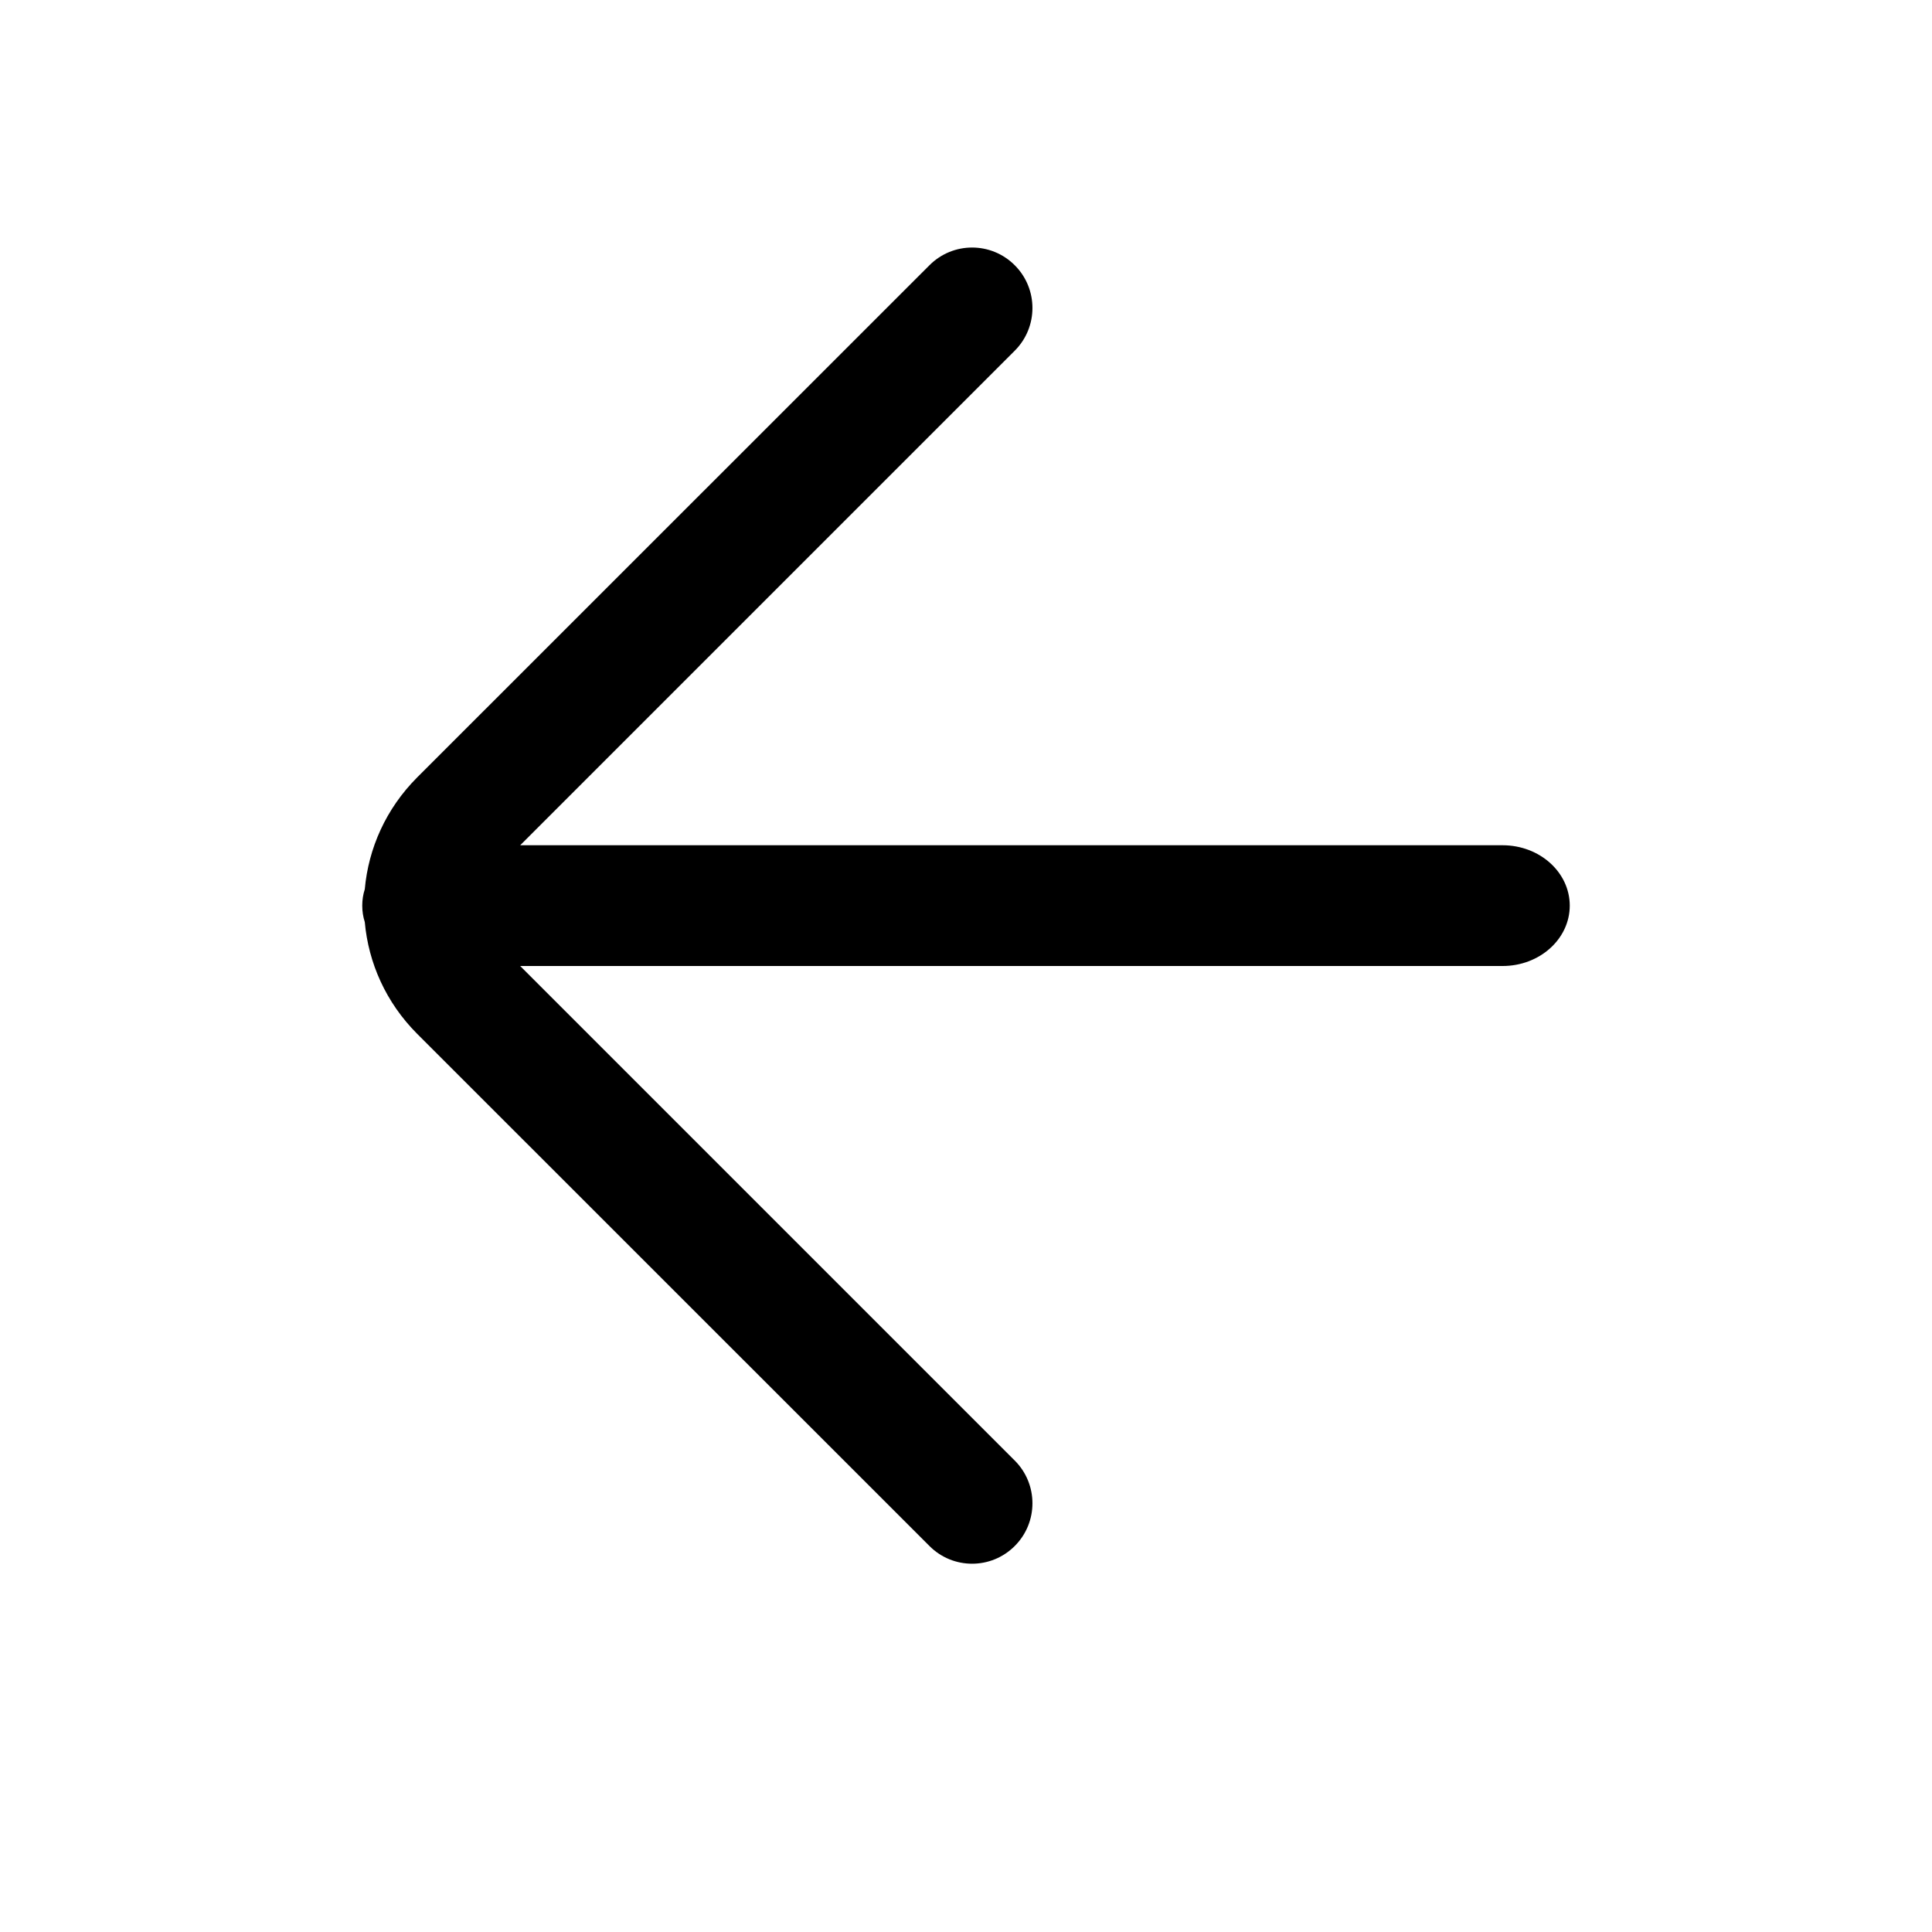
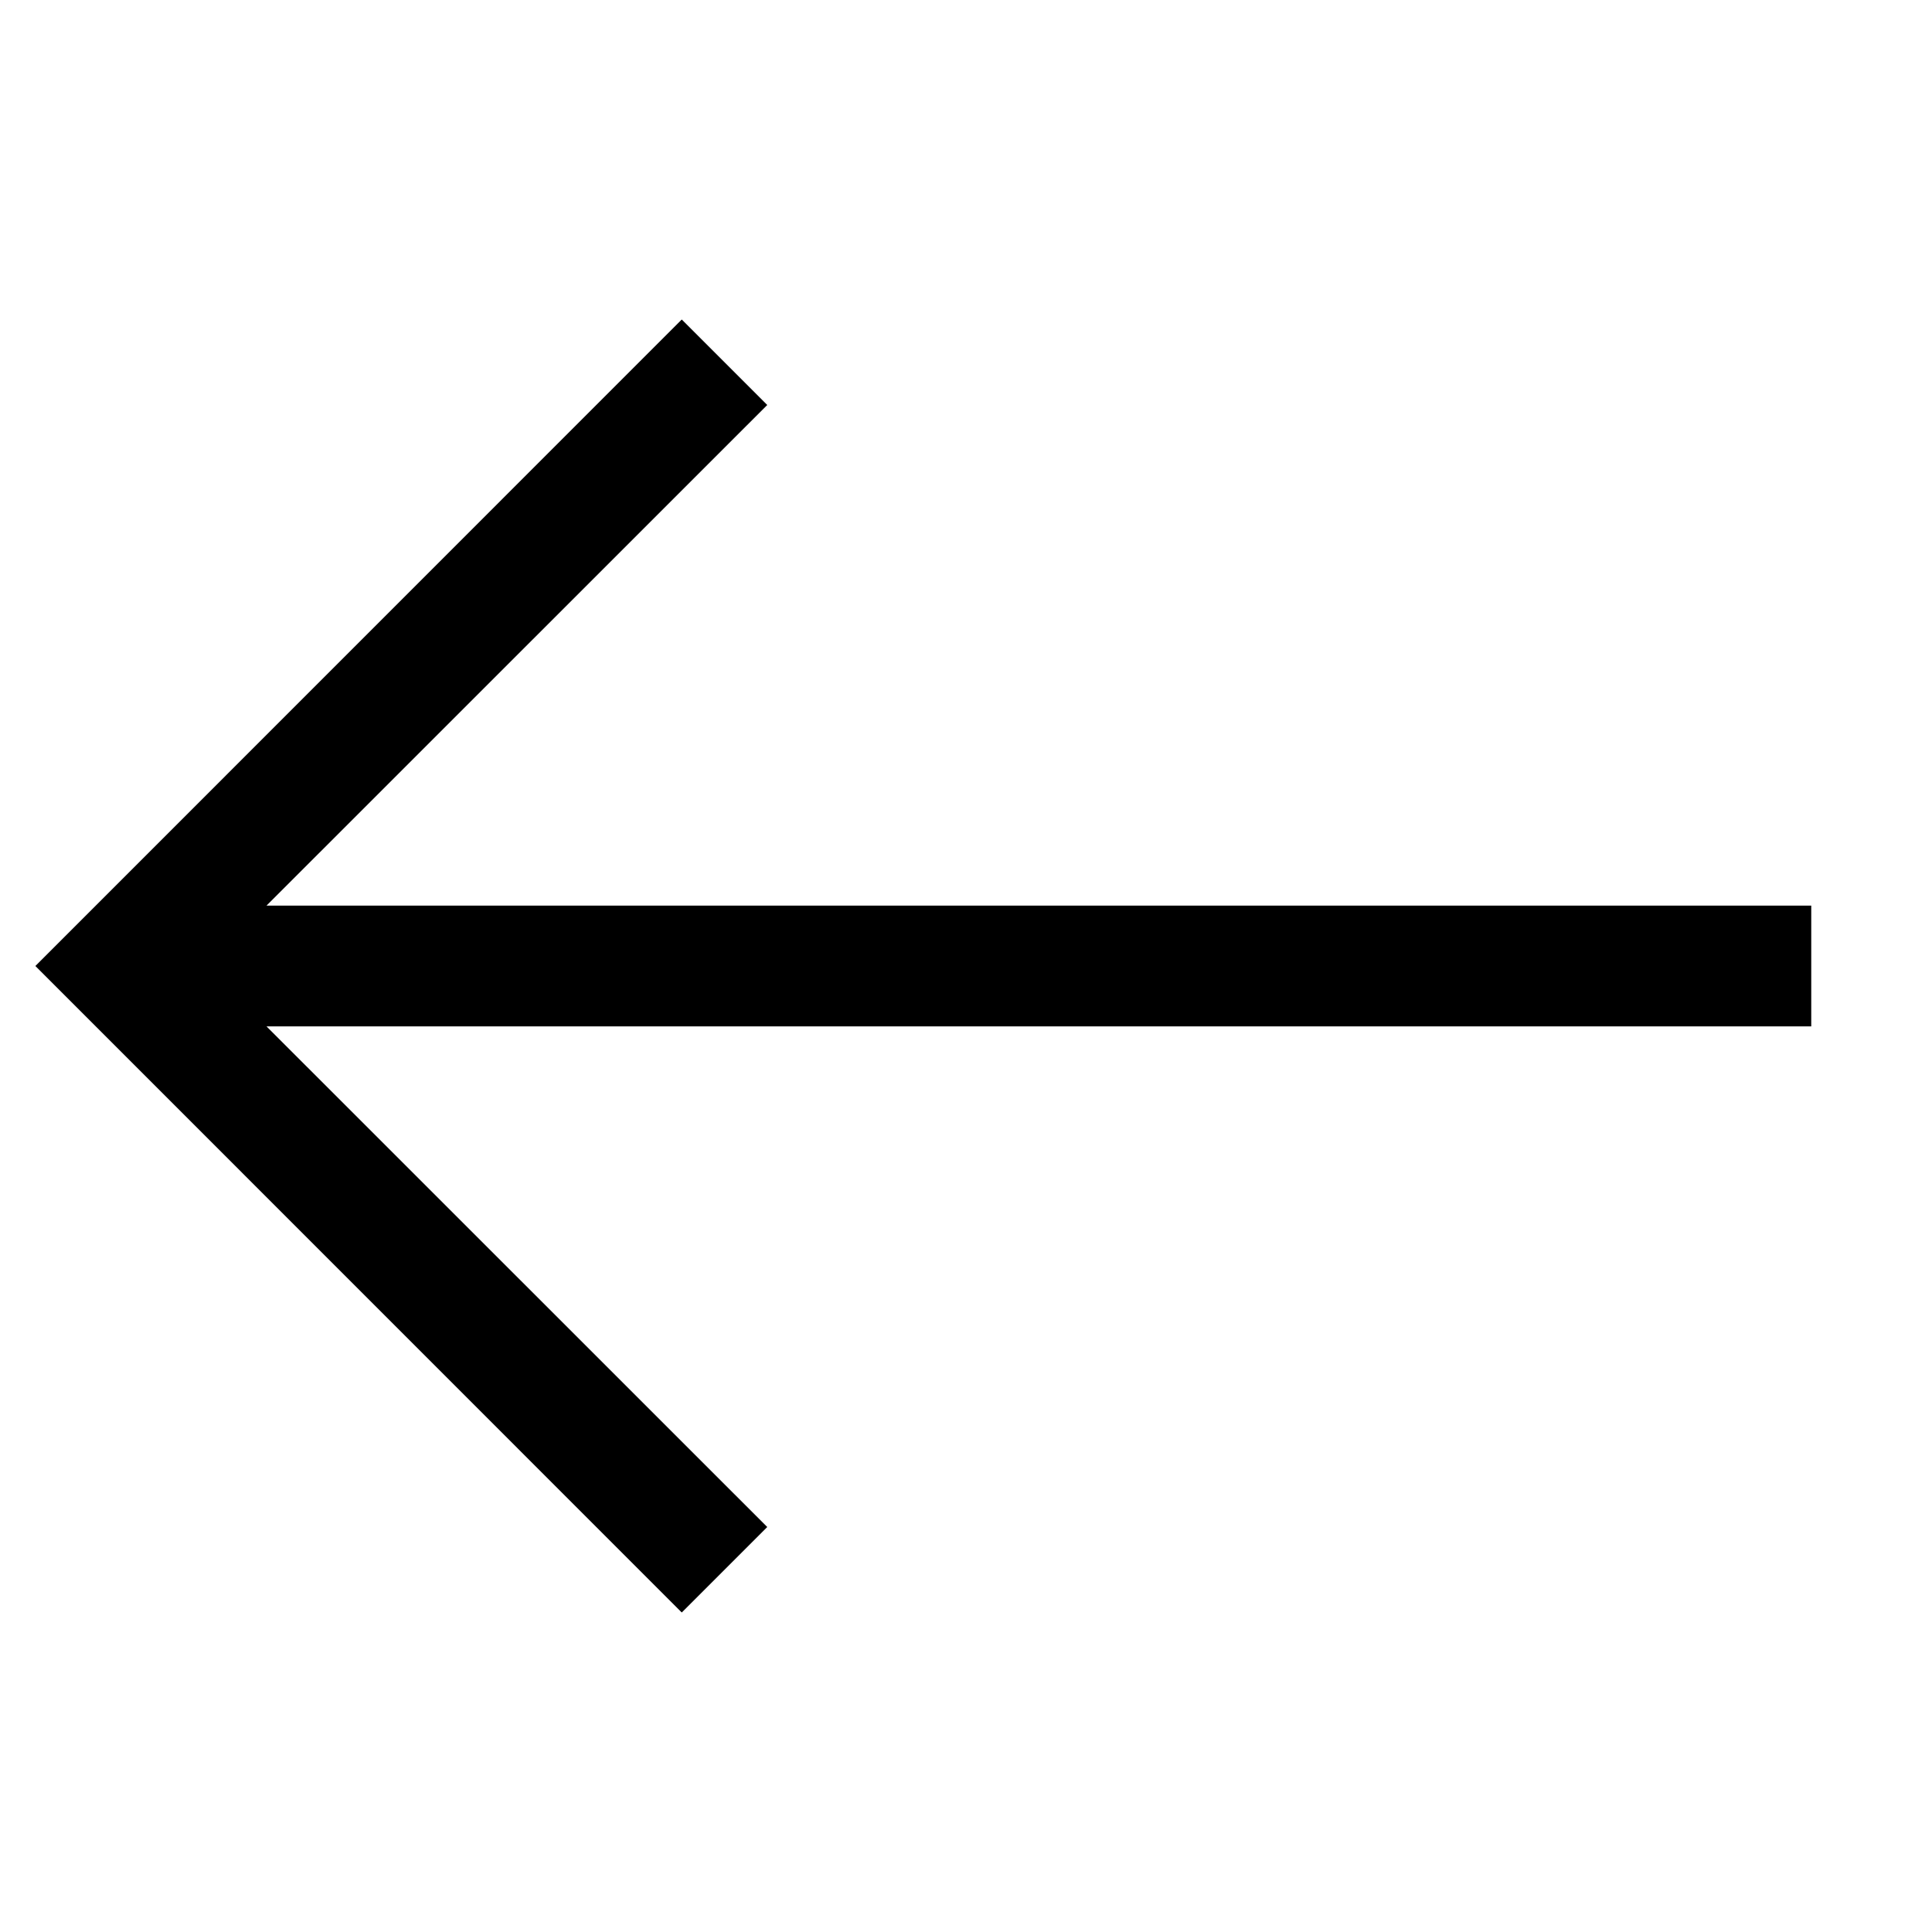
<svg xmlns="http://www.w3.org/2000/svg" width="16" height="16" viewBox="0 0 16 16">
-   <g fill-rule="evenodd" transform="translate(3 2)">
-     <path d="M1.308,5 L9.444,5 C9.751,5 10,5.224 10,5.5 C10,5.776 9.751,6 9.444,6 L1.308,6 L5.404,10.096 C5.599,10.291 5.599,10.608 5.404,10.803 C5.209,10.999 4.892,10.999 4.697,10.803 L0.454,6.561 C0.196,6.302 0.051,5.974 0.021,5.636 C0.007,5.593 0,5.547 0,5.5 C0,5.453 0.007,5.407 0.021,5.364 C0.051,5.026 0.196,4.698 0.454,4.439 L4.697,0.197 C4.892,0.001 5.209,0.001 5.404,0.197 C5.599,0.392 5.599,0.709 5.404,0.904 L1.308,5 Z" />
-   </g>
+   <path fill-rule="evenodd" d="m.293 8 5.353-5.354.708.708L2.207 7.5H15v1H2.207l4.147 4.146-.708.708L.293 8Z" clip-rule="evenodd" />
</svg>
